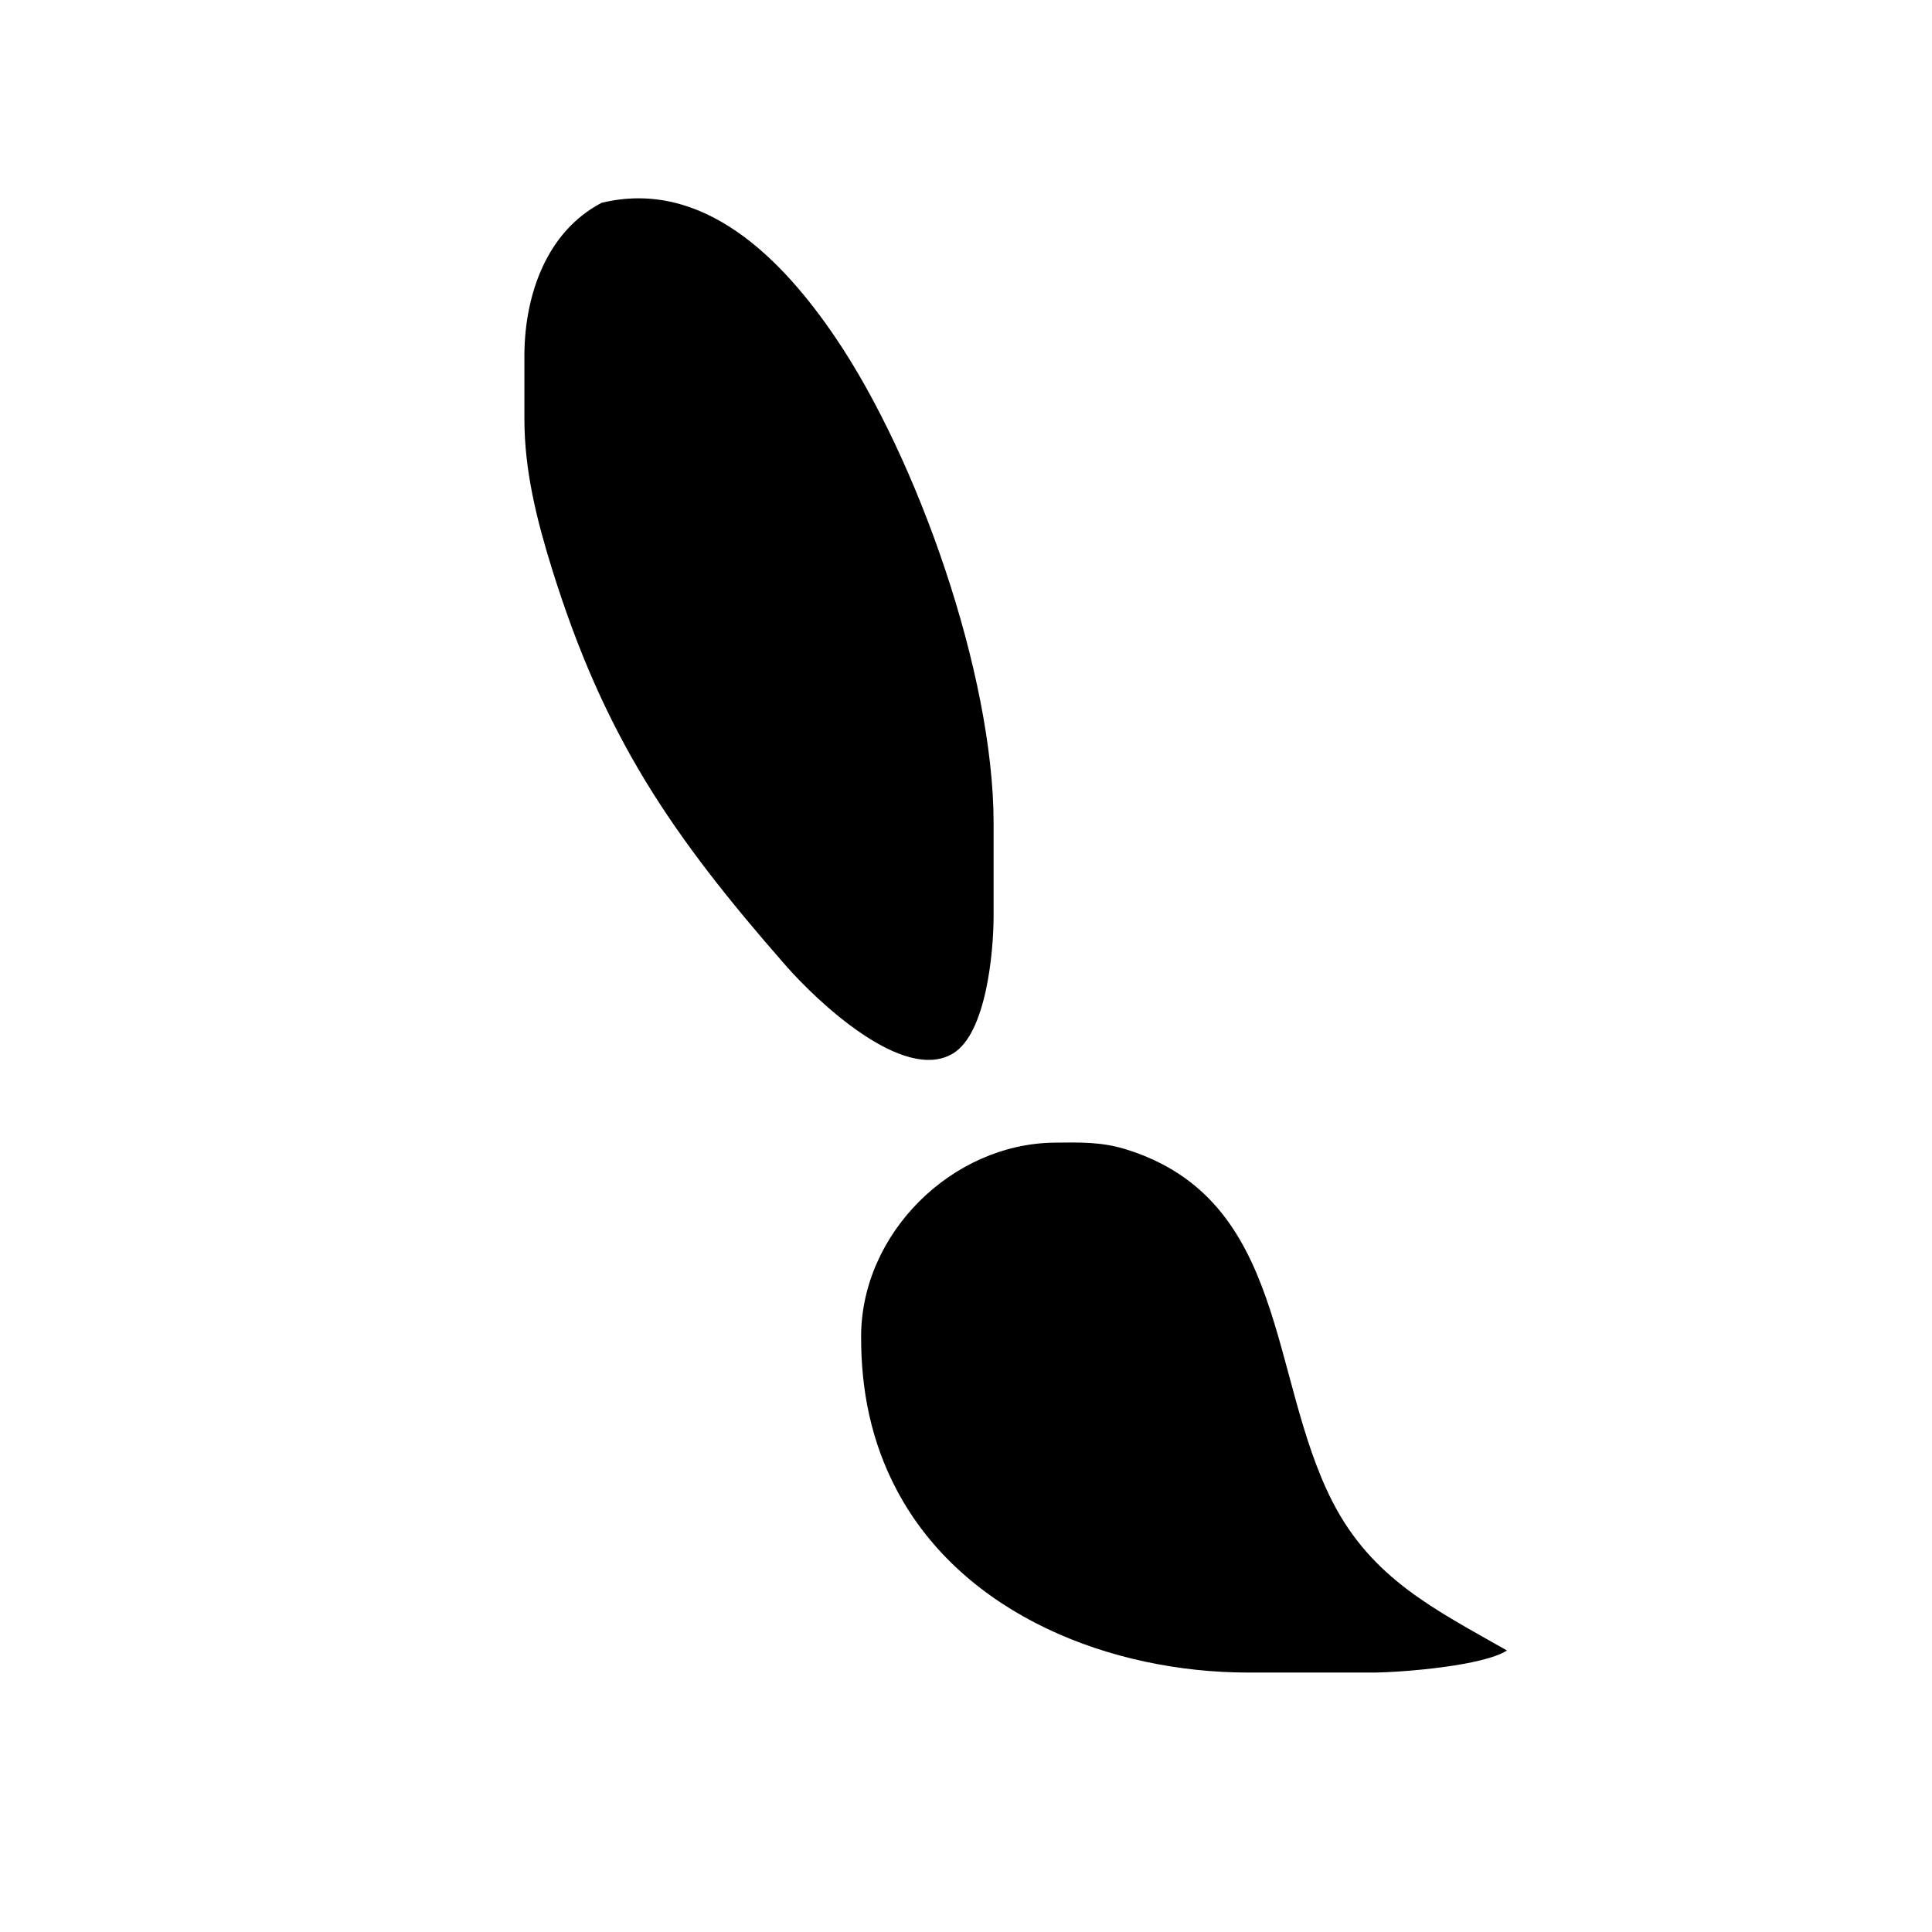
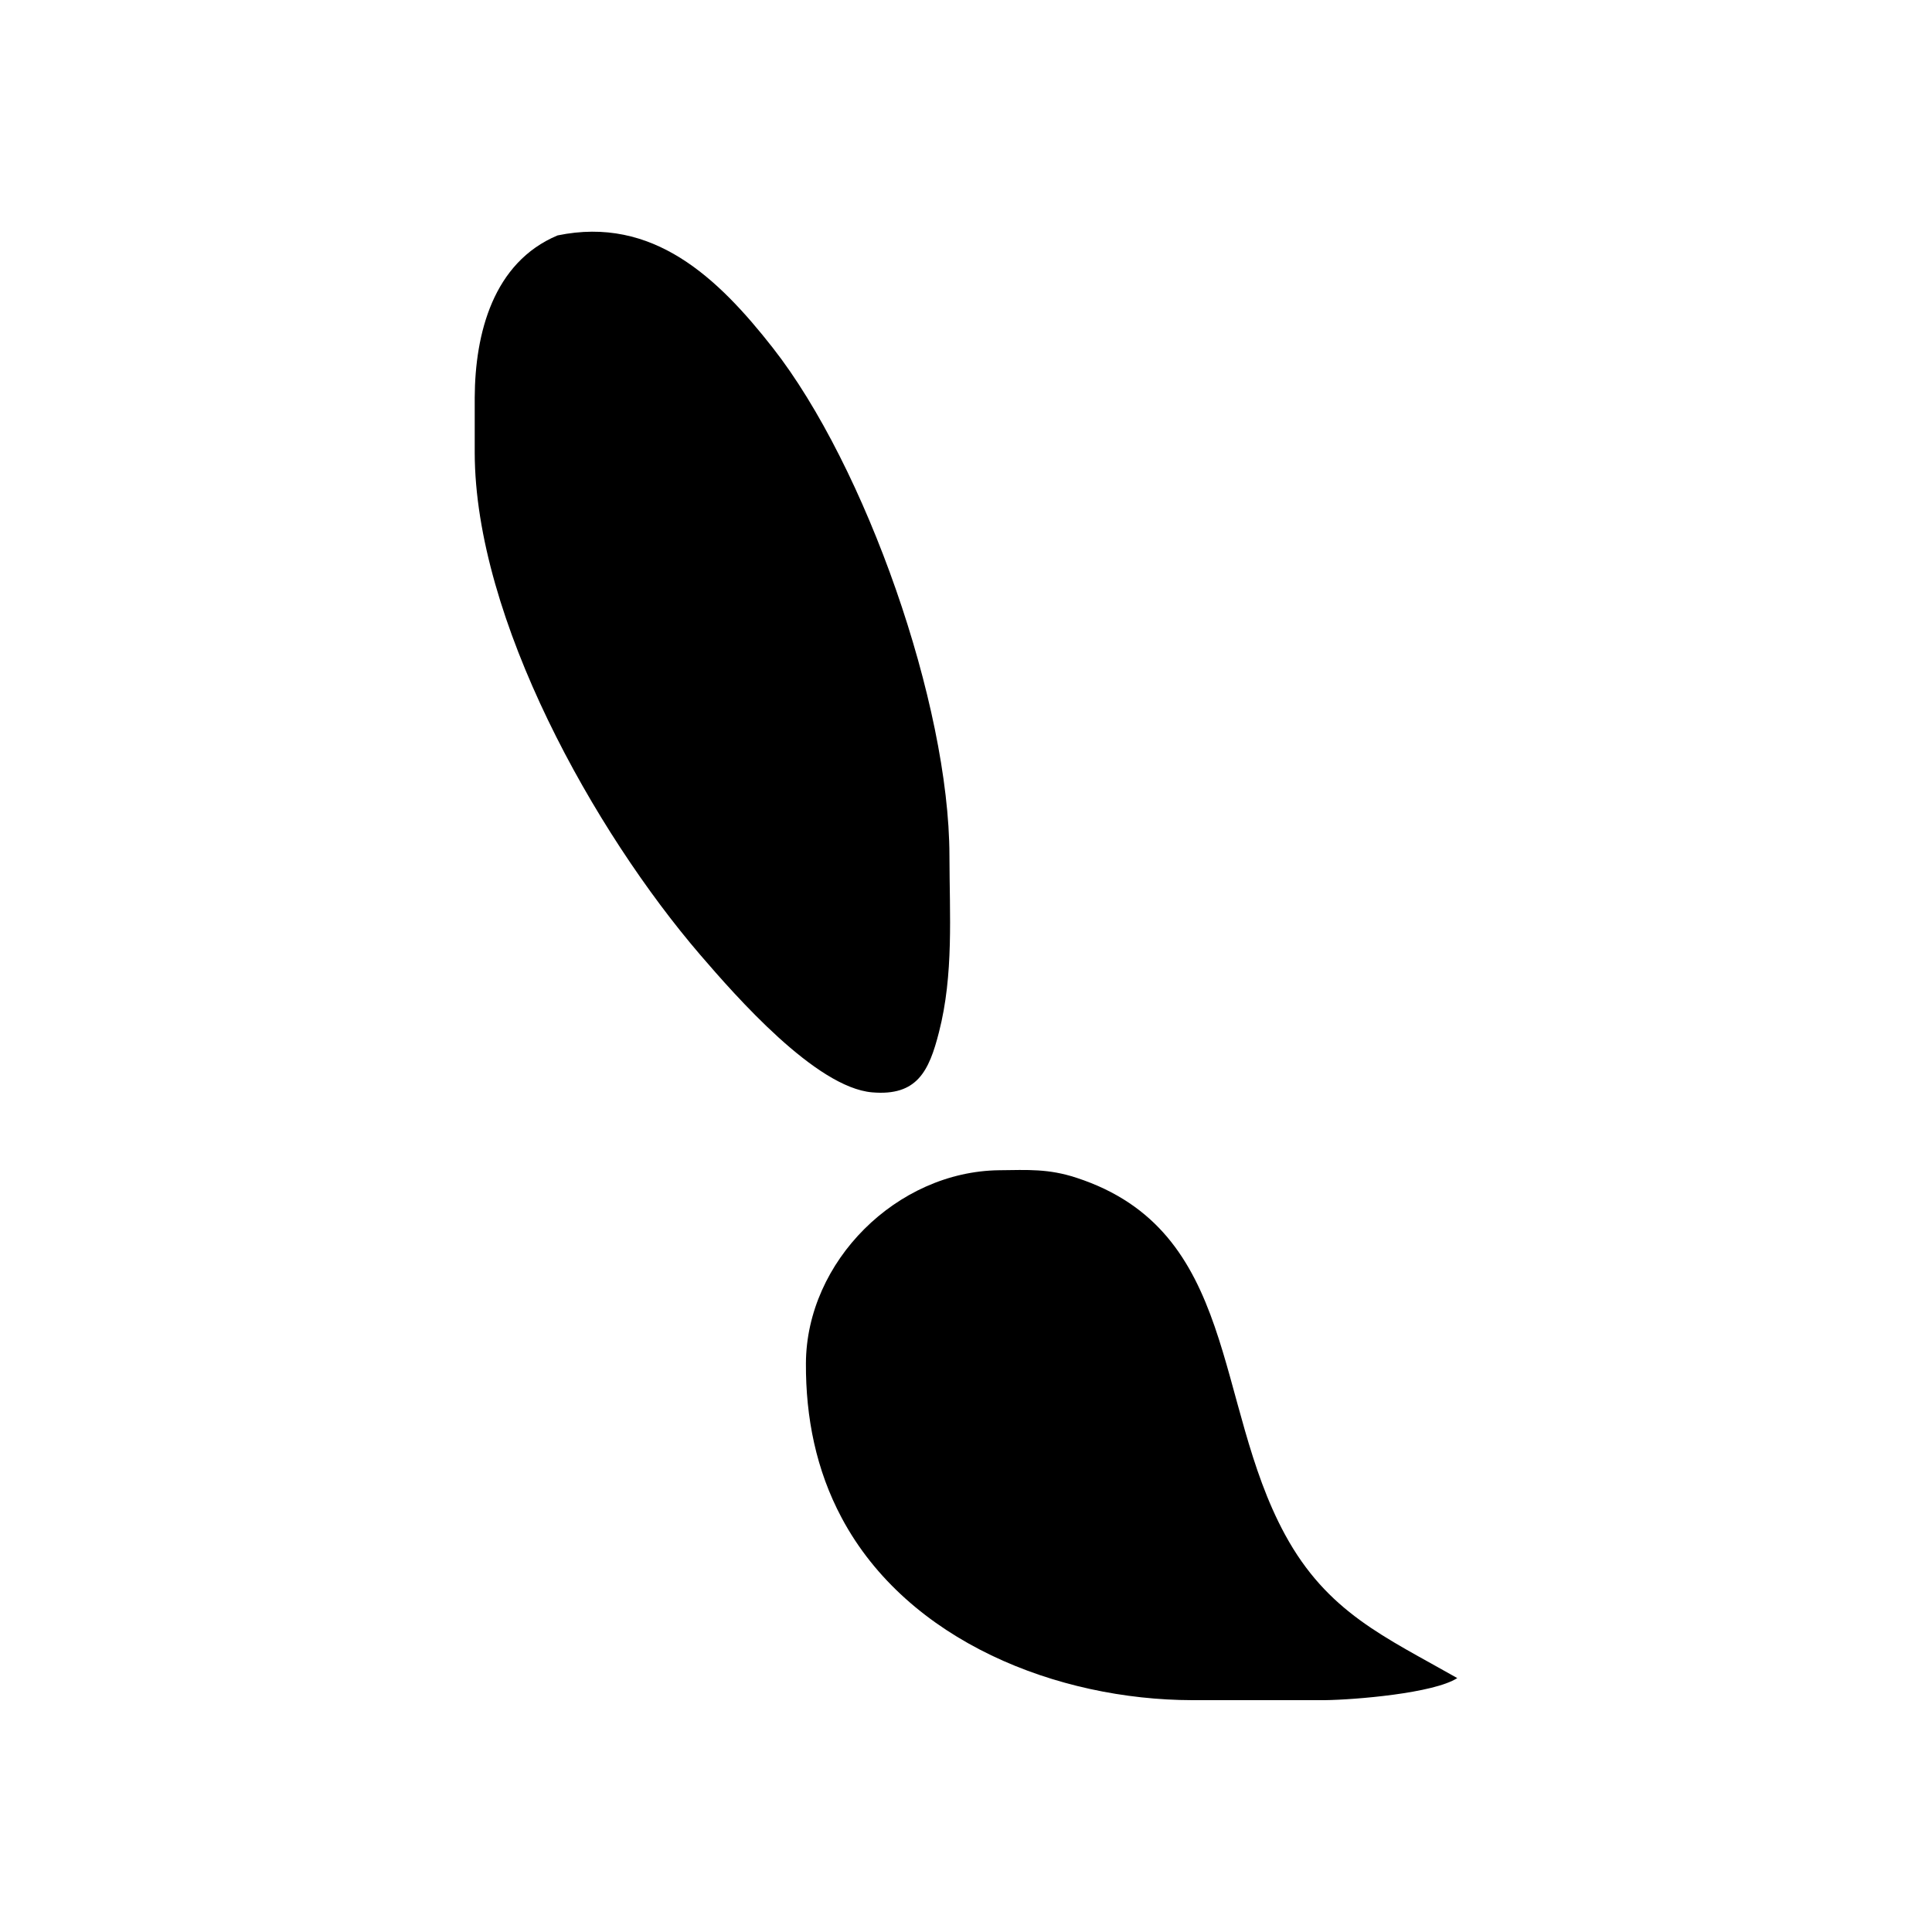
<svg xmlns="http://www.w3.org/2000/svg" viewBox="0 0 350 350">
-   <path id="color-tool-icon" d="M 109.00,36.74            C 127.48,32.27 141.78,47.07 151.25,61.00              166.26,83.05 179.96,122.17 180.00,149.00              180.00,149.00 180.00,166.00 180.00,166.00              179.99,172.45 178.68,187.17 172.67,190.83              163.60,196.34 147.80,181.13 142.42,175.00              121.60,151.24 109.44,133.43 99.98,103.00              97.24,94.19 95.01,85.27 95.00,76.00              95.00,76.00 95.00,64.00 95.00,64.00              95.13,53.31 99.05,41.93 109.00,36.74 Z            M 273.00,299.00            C 268.74,301.76 254.44,302.93 249.00,303.00              249.00,303.00 226.00,303.00 226.00,303.00              201.39,302.96 174.51,292.66 162.49,270.00              157.83,261.22 155.96,251.86 156.00,242.00              156.08,223.41 172.43,207.22 191.00,207.00              195.59,206.95 199.55,206.83 204.00,208.22              233.27,217.33 229.80,249.33 241.37,272.00              248.54,286.04 260.04,291.62 273.00,299.00 Z" />
+   <path id="color-tool-icon" d="M 101.00,42.65            C 118.28,39.07 130.02,50.28 139.99,63.00              156.82,84.48 171.96,127.56 172.00,155.00              172.02,165.72 172.79,176.53 170.10,187.00              168.30,194.06 166.14,198.59 158.00,197.89              147.79,197.02 133.33,180.51 126.87,173.00              107.70,150.70 86.05,112.13 86.00,82.00              86.00,82.00 86.00,72.00 86.00,72.00              86.06,60.41 89.34,47.55 101.00,42.65 Z            M 264.00,304.00            C 259.74,306.76 245.44,307.93 240.00,308.00              240.00,308.00 216.00,308.00 216.00,308.00              191.62,307.96 164.43,297.38 152.49,275.00              147.83,266.28 145.96,256.80 146.00,247.00              146.08,228.48 162.51,212.22 181.00,212.00              186.24,211.94 189.93,211.70 195.00,213.36              224.41,222.95 219.78,254.07 232.79,278.00              240.48,292.14 250.91,296.55 264.00,304.00 Z" />
</svg>
